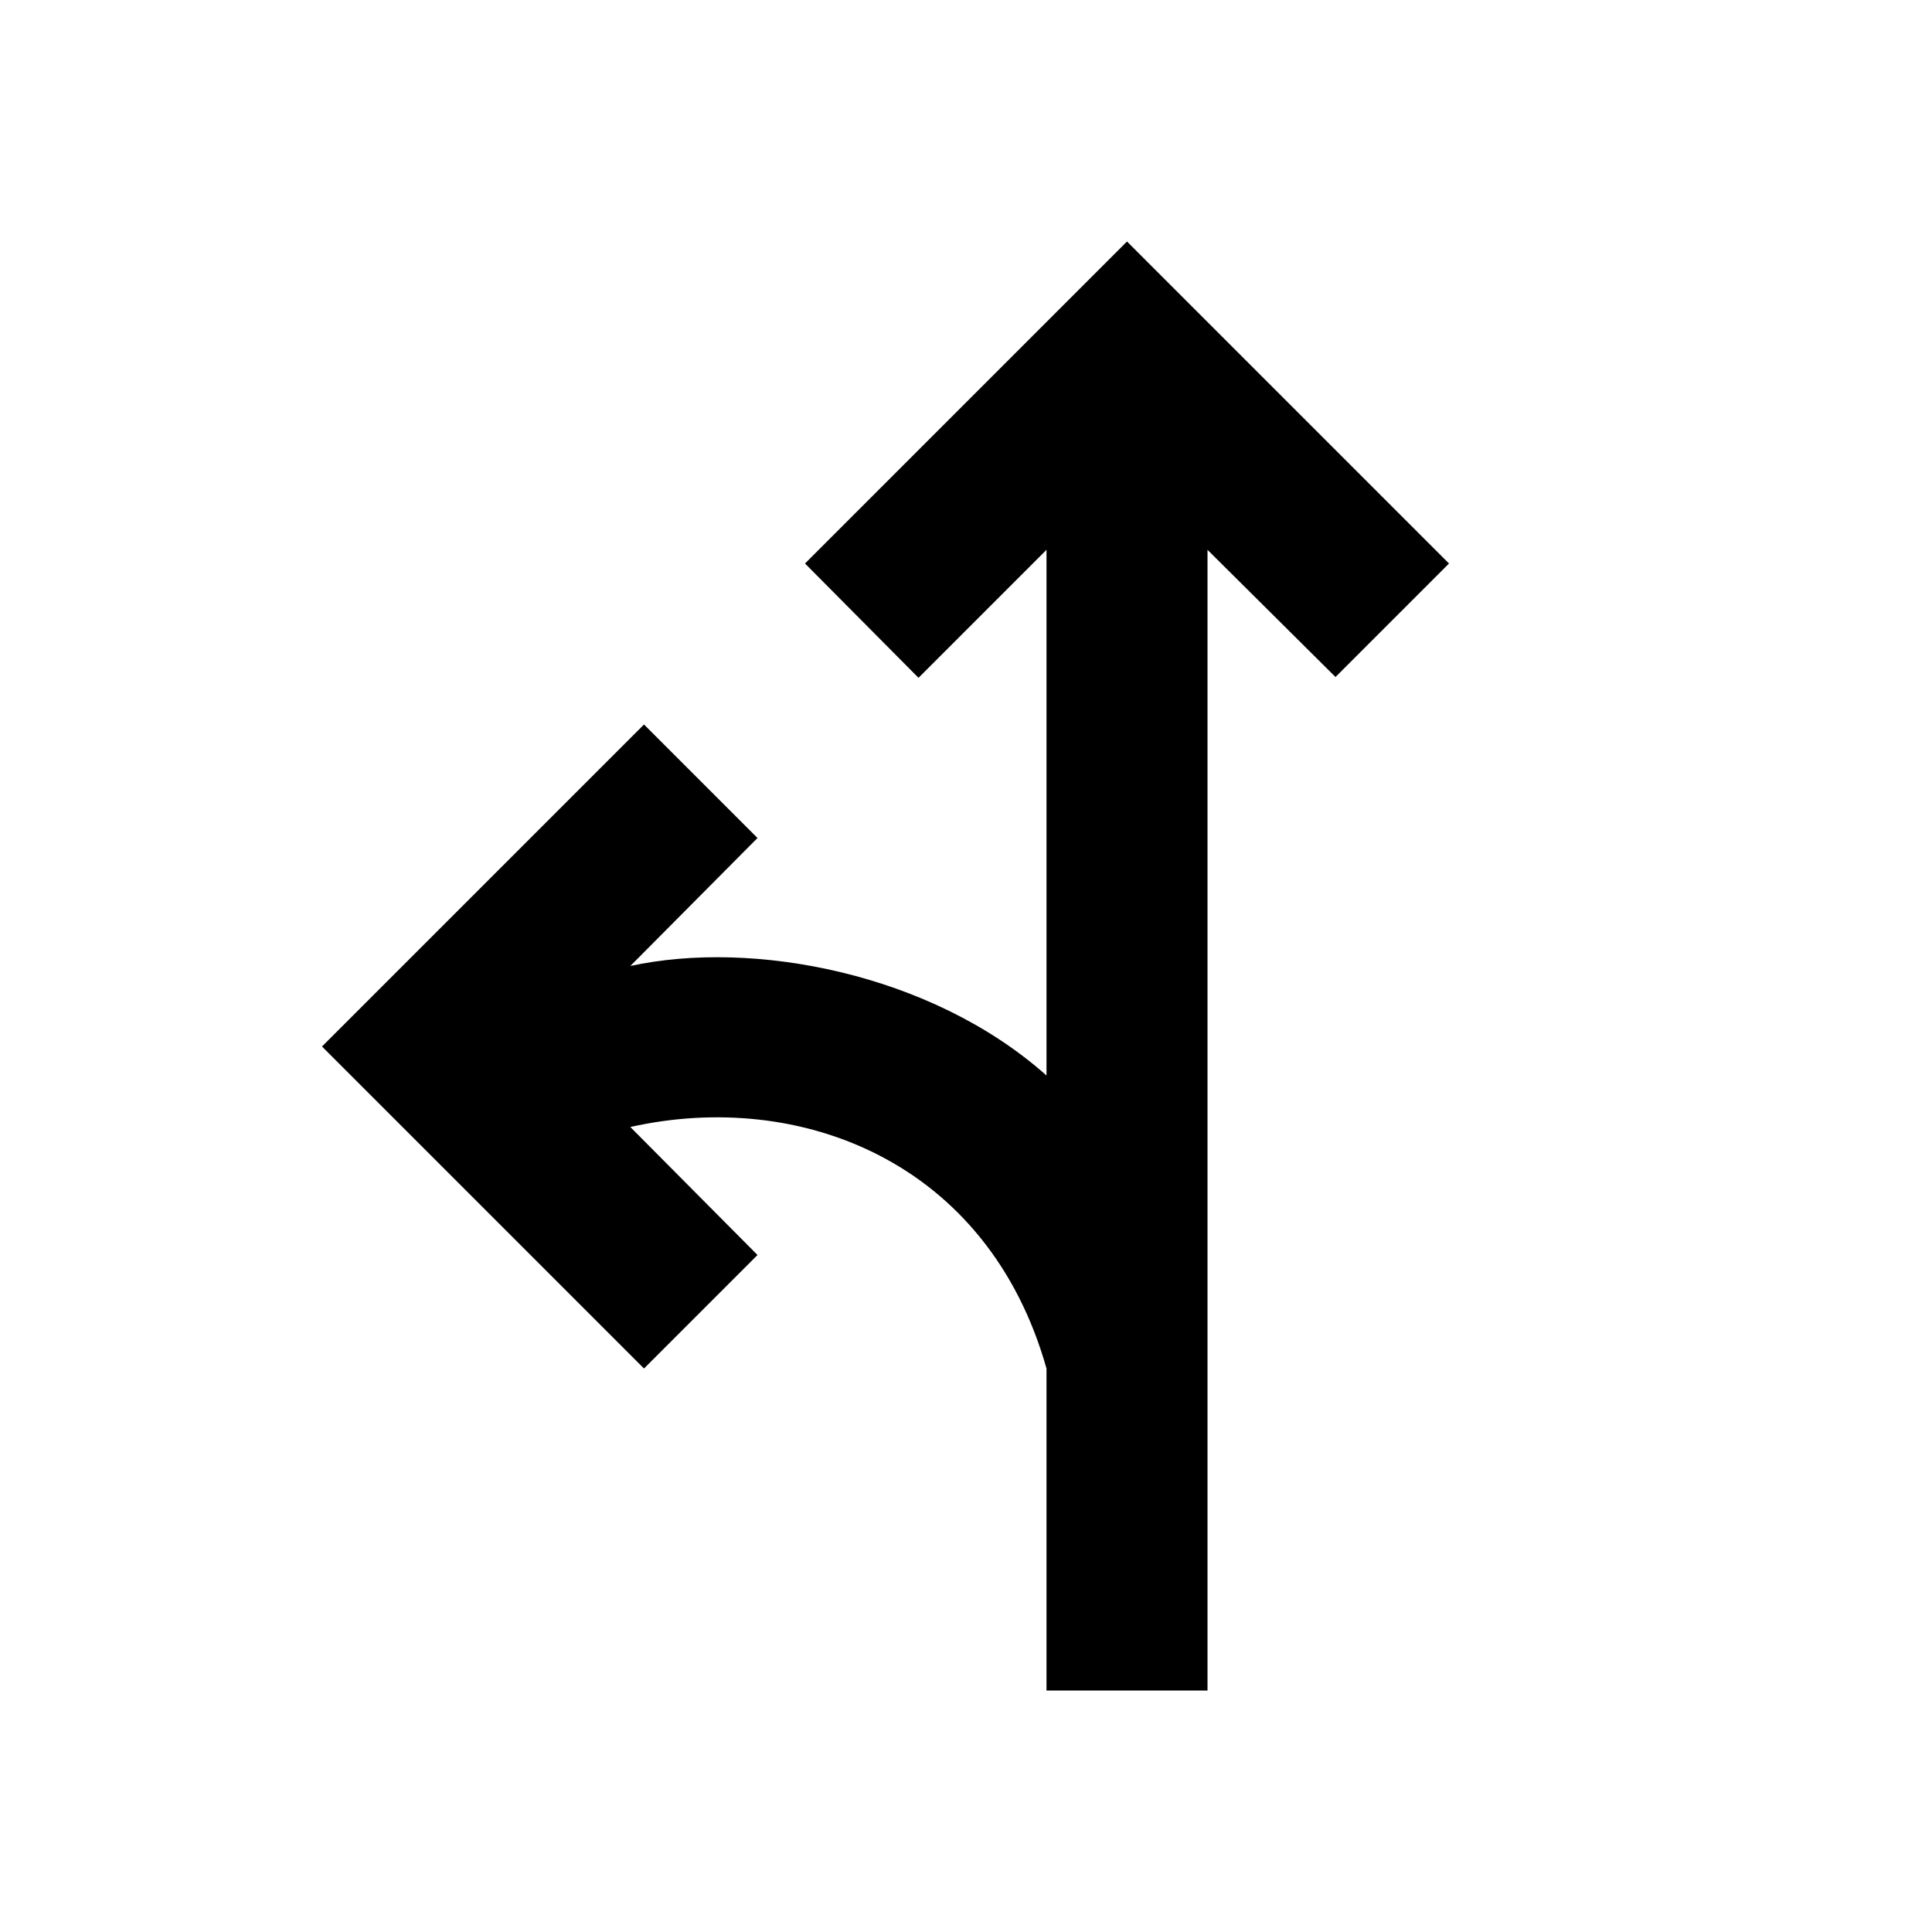
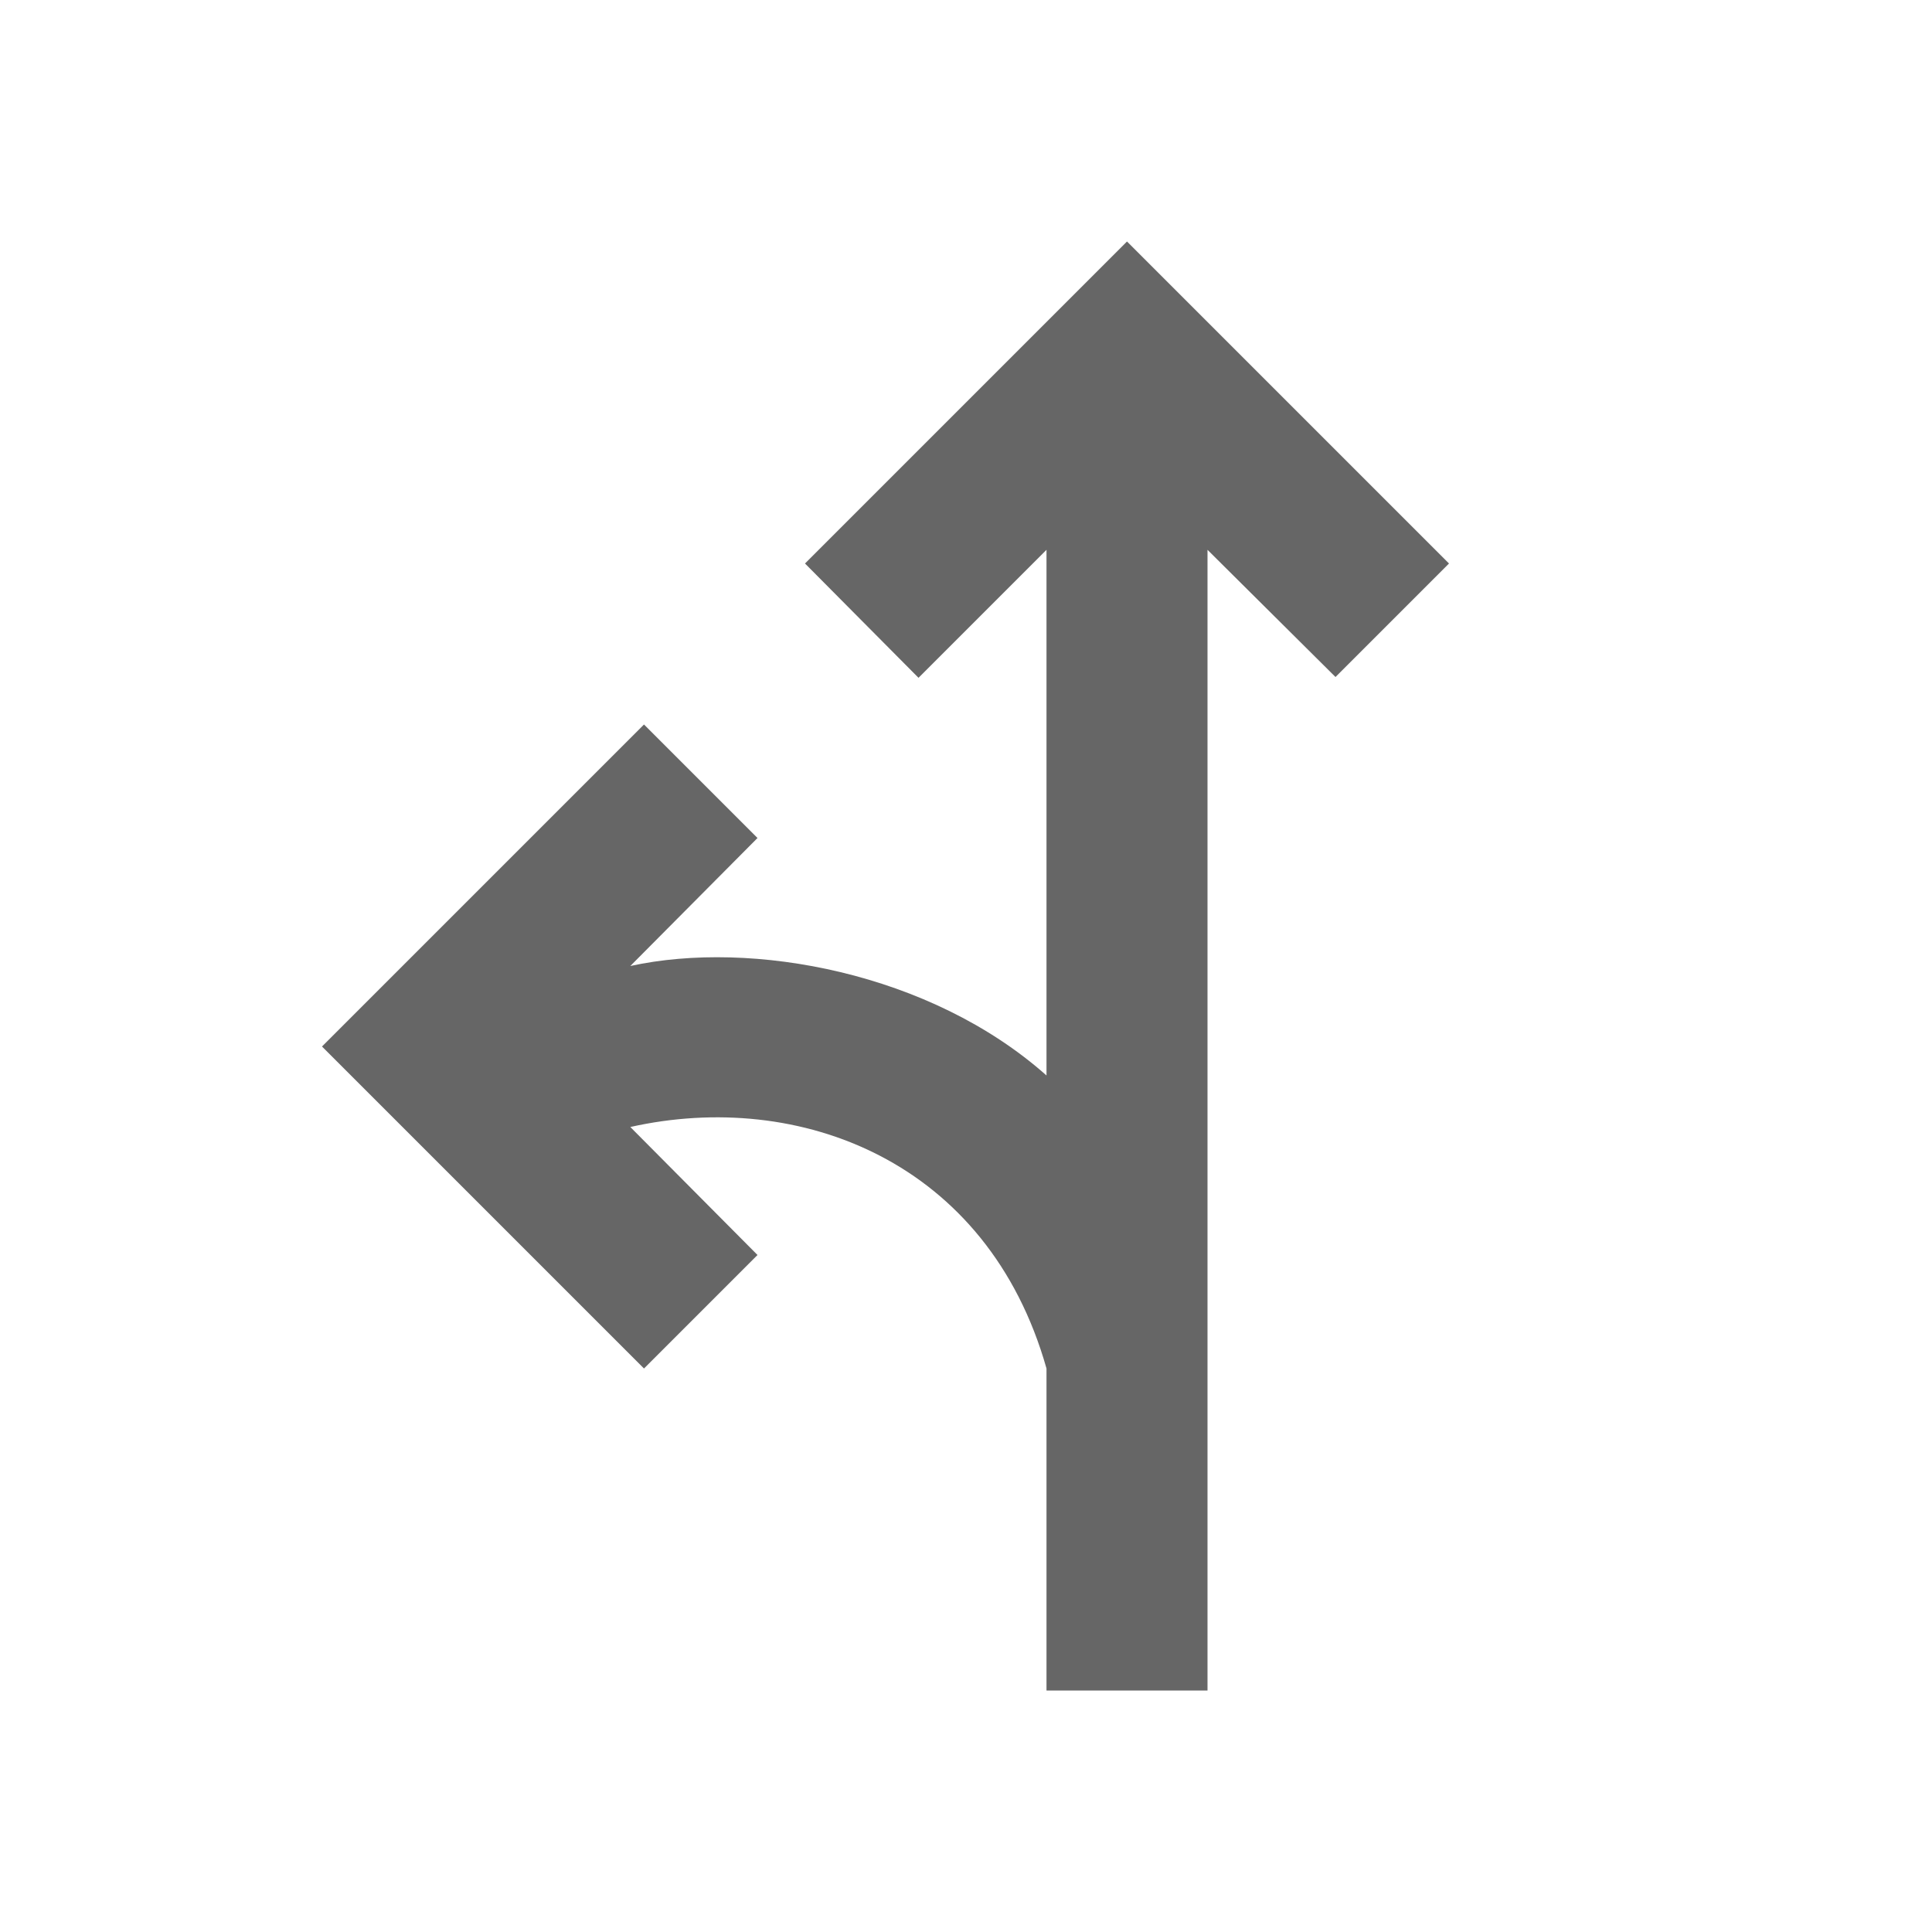
- <svg xmlns="http://www.w3.org/2000/svg" enable-background="new 0 0 24 24" height="24px" viewBox="0 0 24 24" width="24px" fill="#000000">
+ <svg xmlns="http://www.w3.org/2000/svg" enable-background="new 0 0 24 24" height="24px" viewBox="0 0 24 24" width="24px" fill="#666666">
  <g>
    <rect fill="none" height="24" width="24" />
  </g>
  <g>
    <path d="M9.41,15.59L8,17l-4-4l4-4l1.41,1.41L7.83,12c1.51-0.33,3.73,0.08,5.17,1.36l0-6.53l-1.59,1.59L10,7l4-4l4,4l-1.41,1.41 L15,6.83V21l-2,0v-4c-0.73-2.58-3.07-3.47-5.17-3L9.41,15.59z" />
  </g>
</svg>
